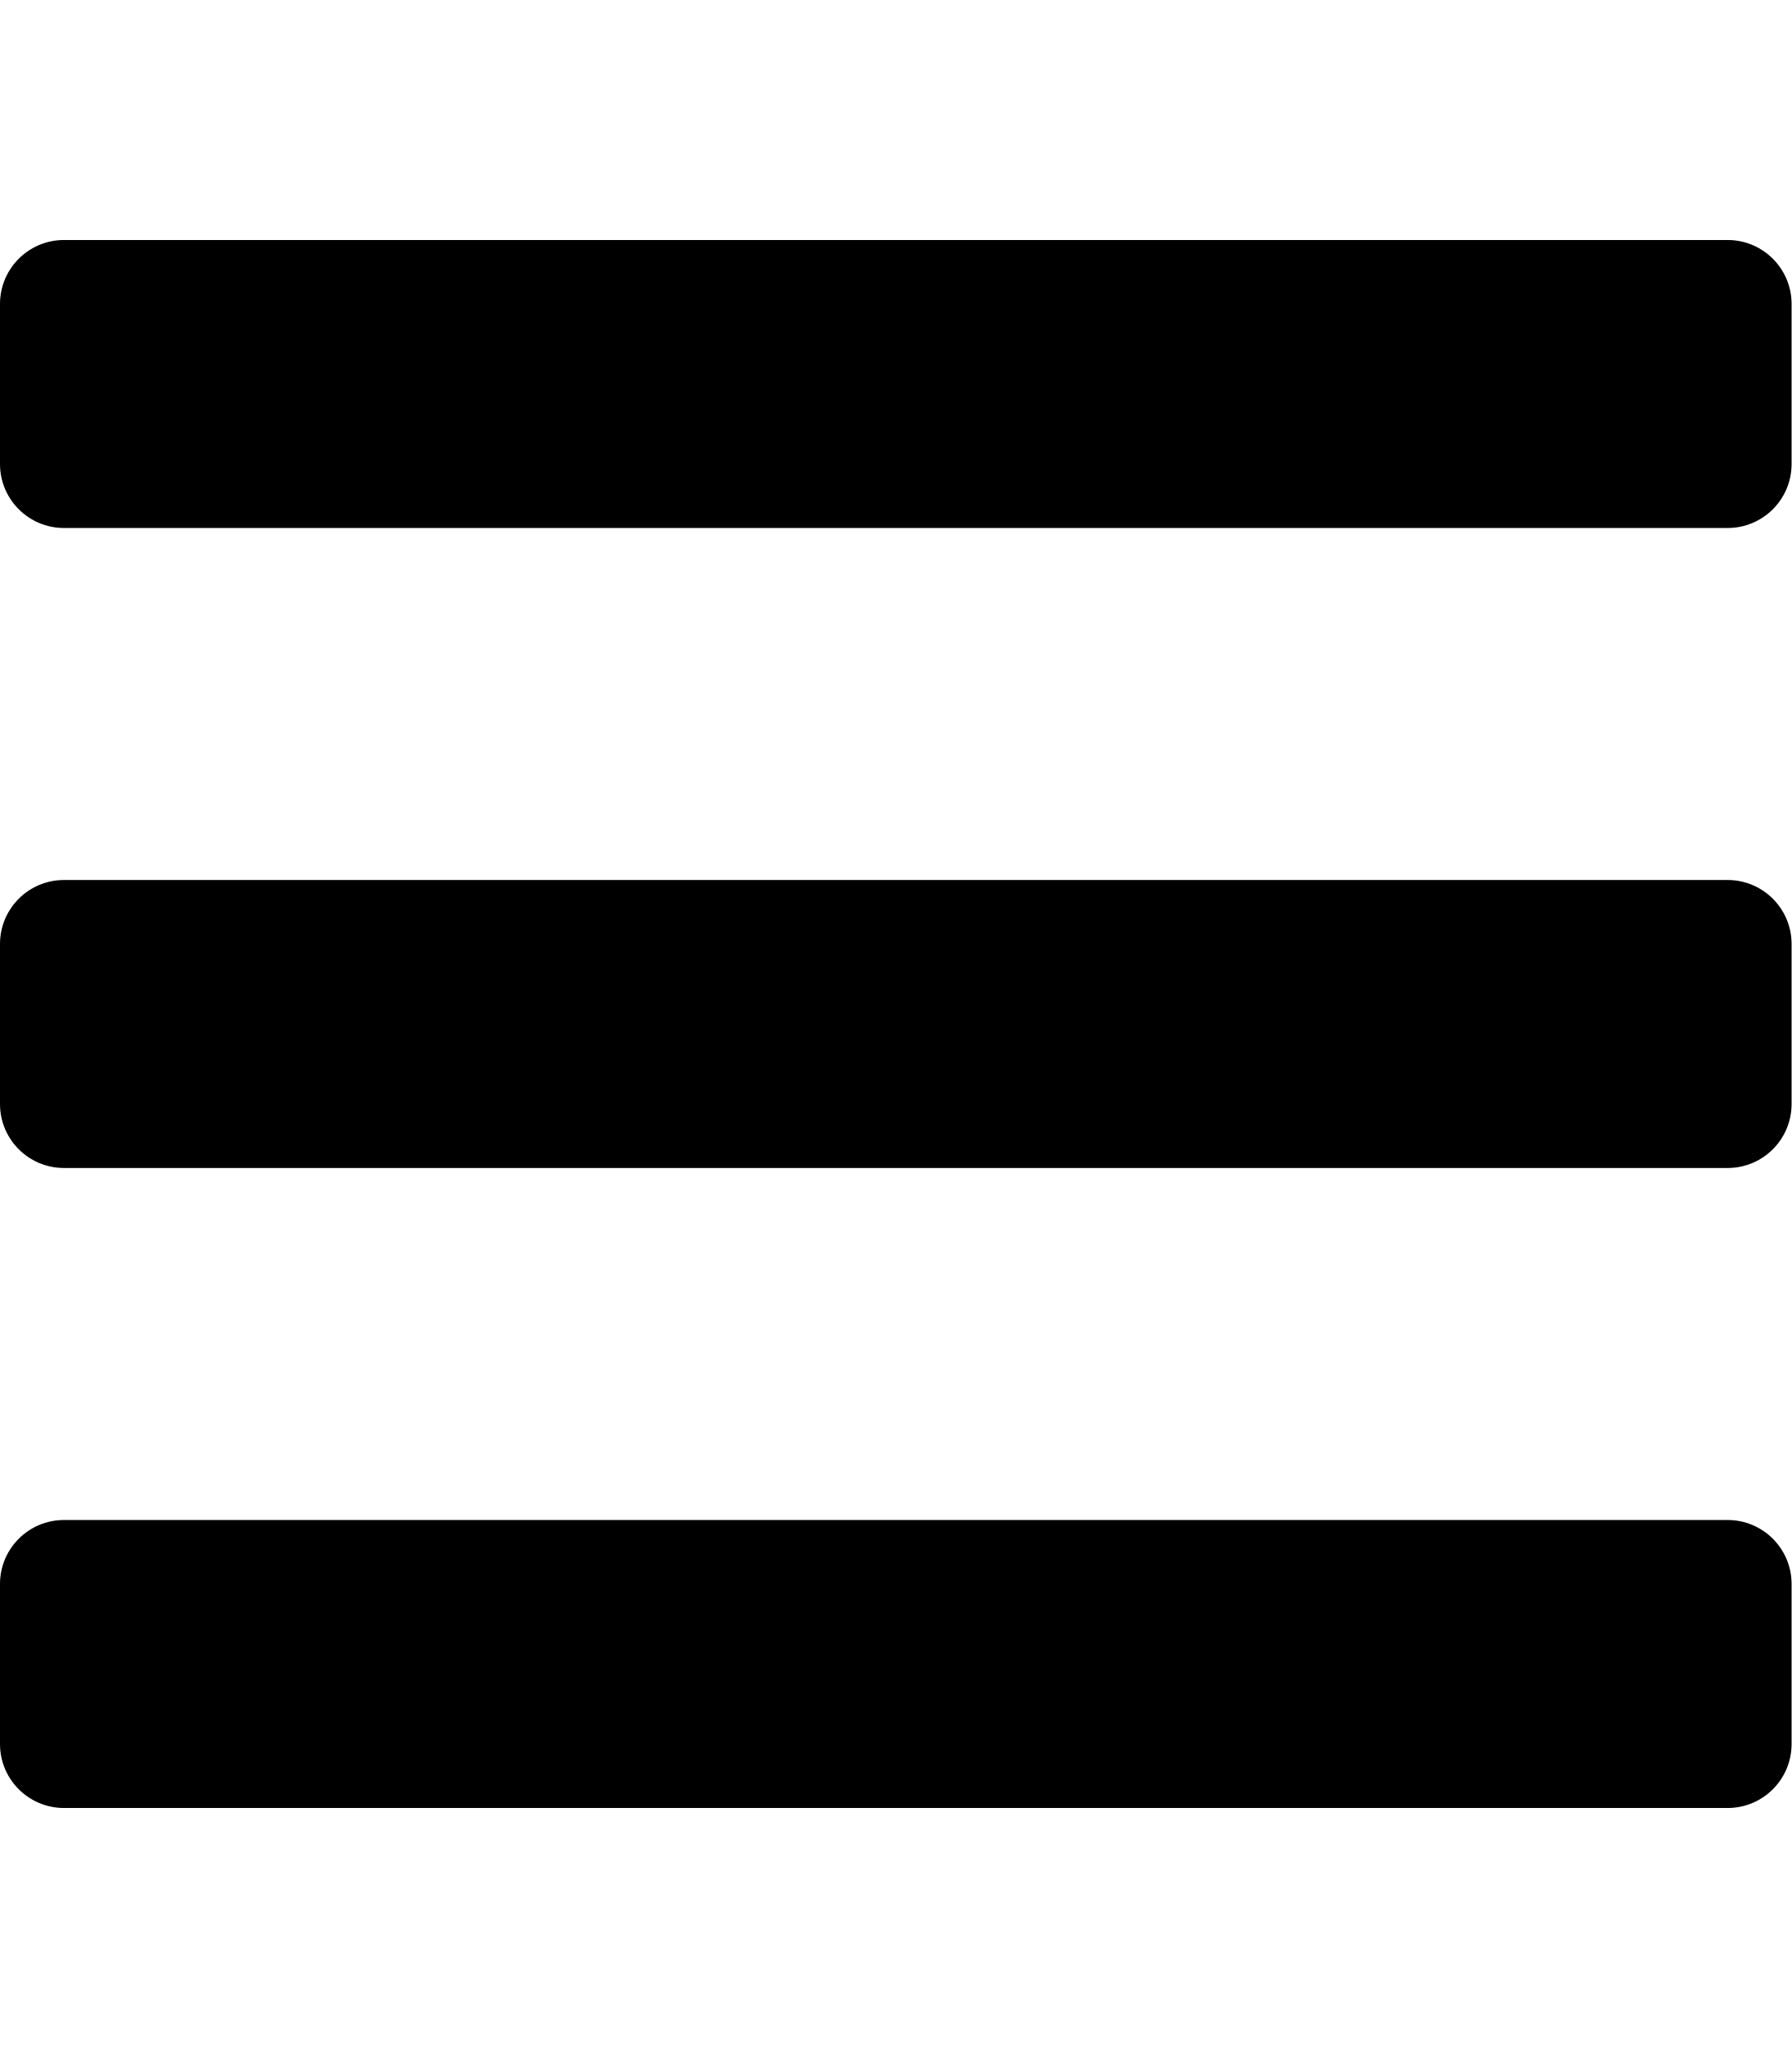
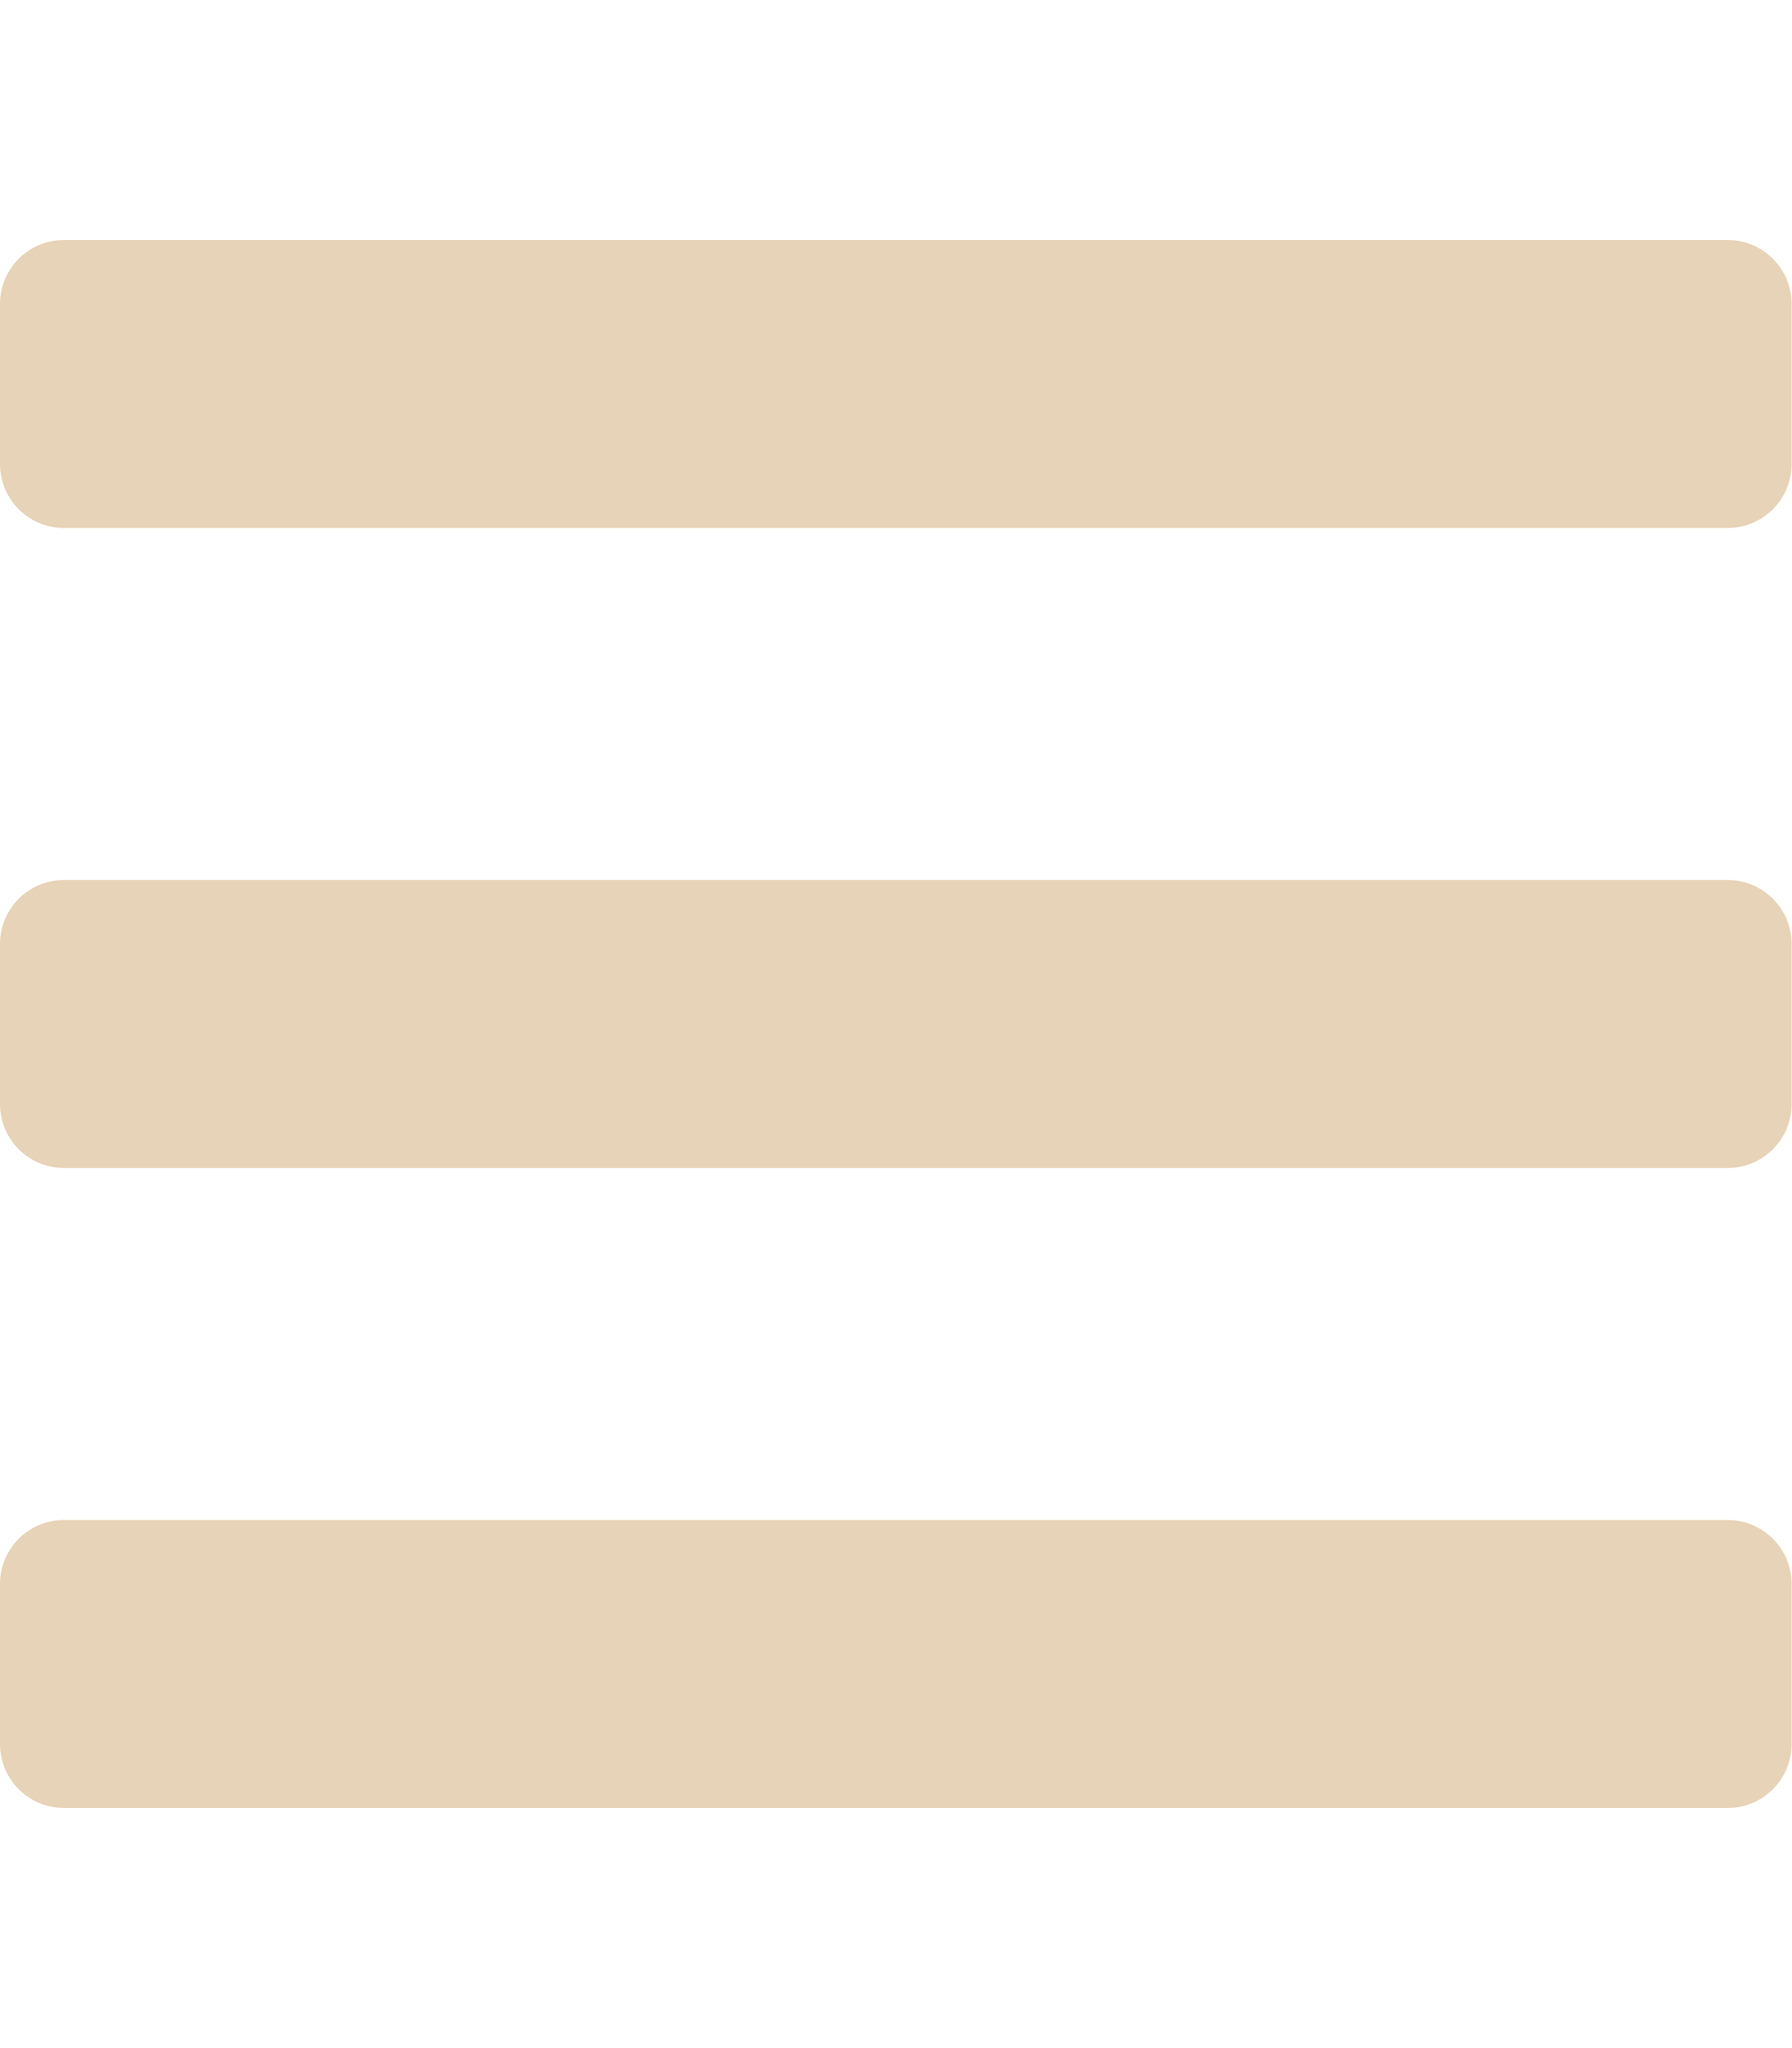
<svg xmlns="http://www.w3.org/2000/svg" aria-hidden="true" focusable="false" data-prefix="fas" data-icon="bars" class="svg-inline--fa fa-bars fa-w-14" role="img" viewBox="0 0 448 512">
-   <path fill="currentColor" d="M16 132h416c8.837 0 16-7.163 16-16V76c0-8.837-7.163-16-16-16H16C7.163 60 0 67.163 0 76v40c0 8.837 7.163 16 16 16zm0 160h416c8.837 0 16-7.163 16-16v-40c0-8.837-7.163-16-16-16H16c-8.837 0-16 7.163-16 16v40c0 8.837 7.163 16 16 16zm0 160h416c8.837 0 16-7.163 16-16v-40c0-8.837-7.163-16-16-16H16c-8.837 0-16 7.163-16 16v40c0 8.837 7.163 16 16 16z" />
+   <path fill="#e7d3b7" d="M16 132h416c8.837 0 16-7.163 16-16V76c0-8.837-7.163-16-16-16H16C7.163 60 0 67.163 0 76v40c0 8.837 7.163 16 16 16zm0 160h416c8.837 0 16-7.163 16-16v-40c0-8.837-7.163-16-16-16H16c-8.837 0-16 7.163-16 16v40c0 8.837 7.163 16 16 16zm0 160h416c8.837 0 16-7.163 16-16v-40c0-8.837-7.163-16-16-16H16c-8.837 0-16 7.163-16 16v40c0 8.837 7.163 16 16 16z" />
</svg>
